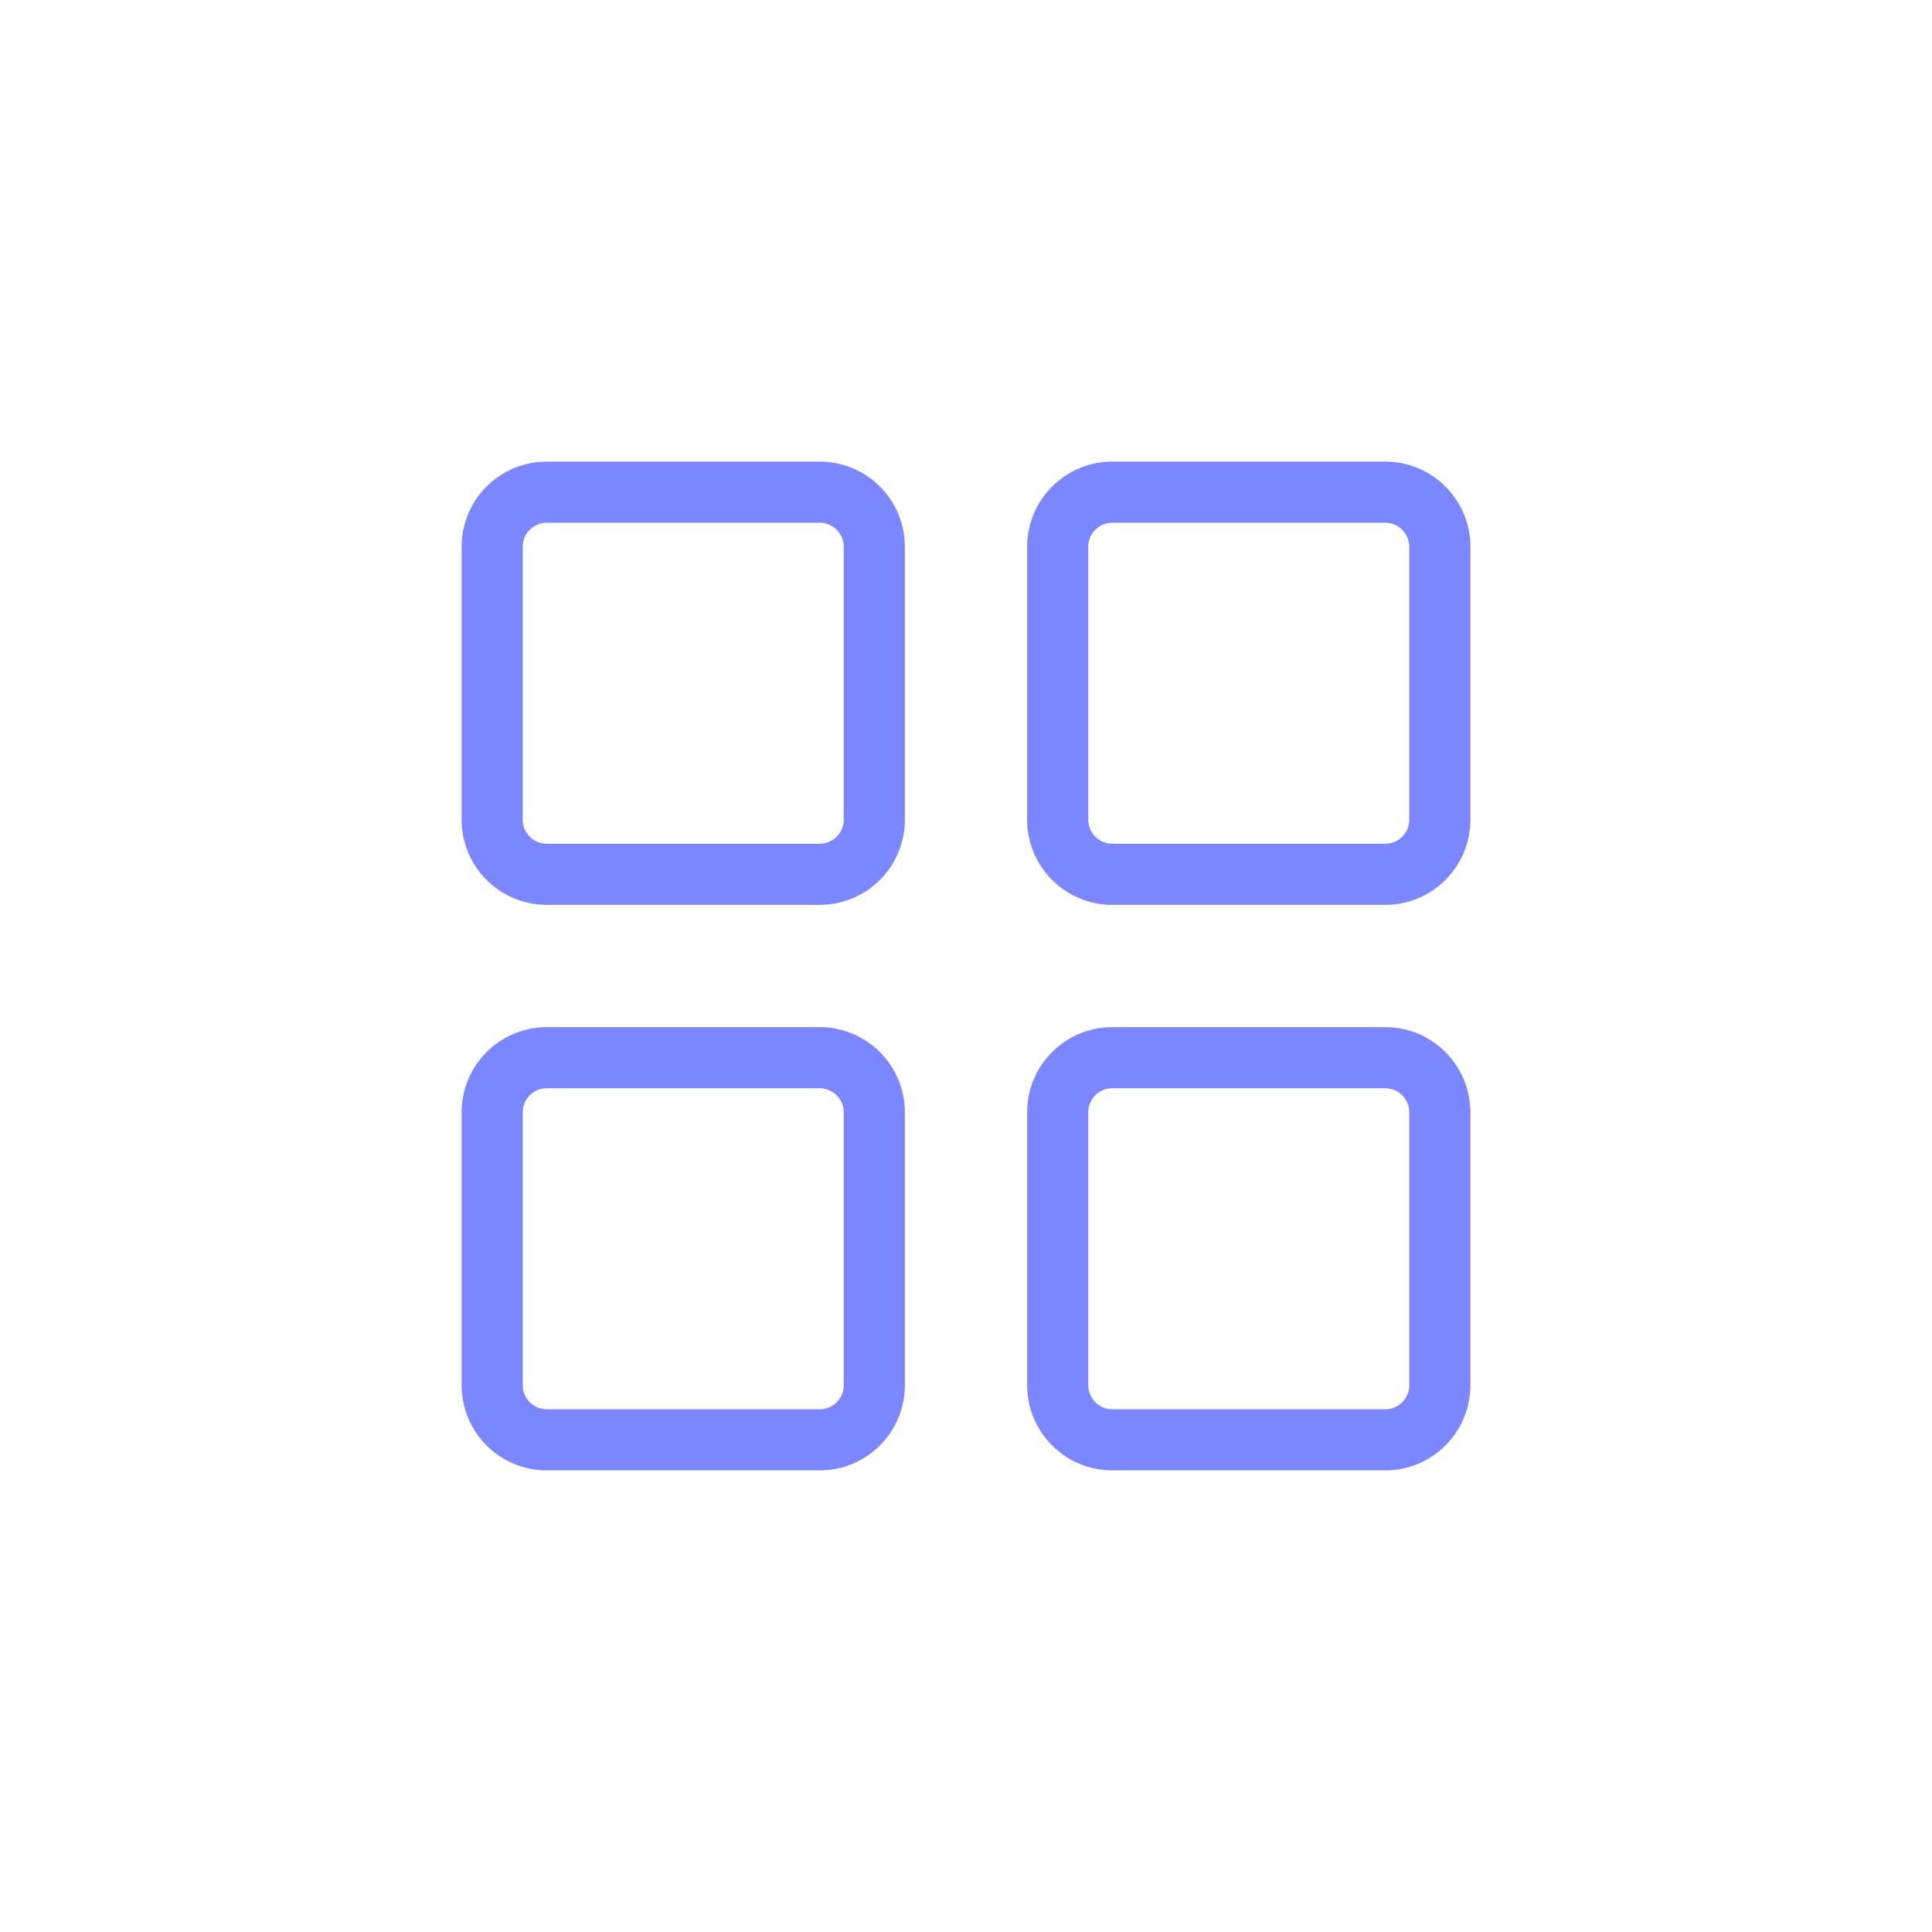
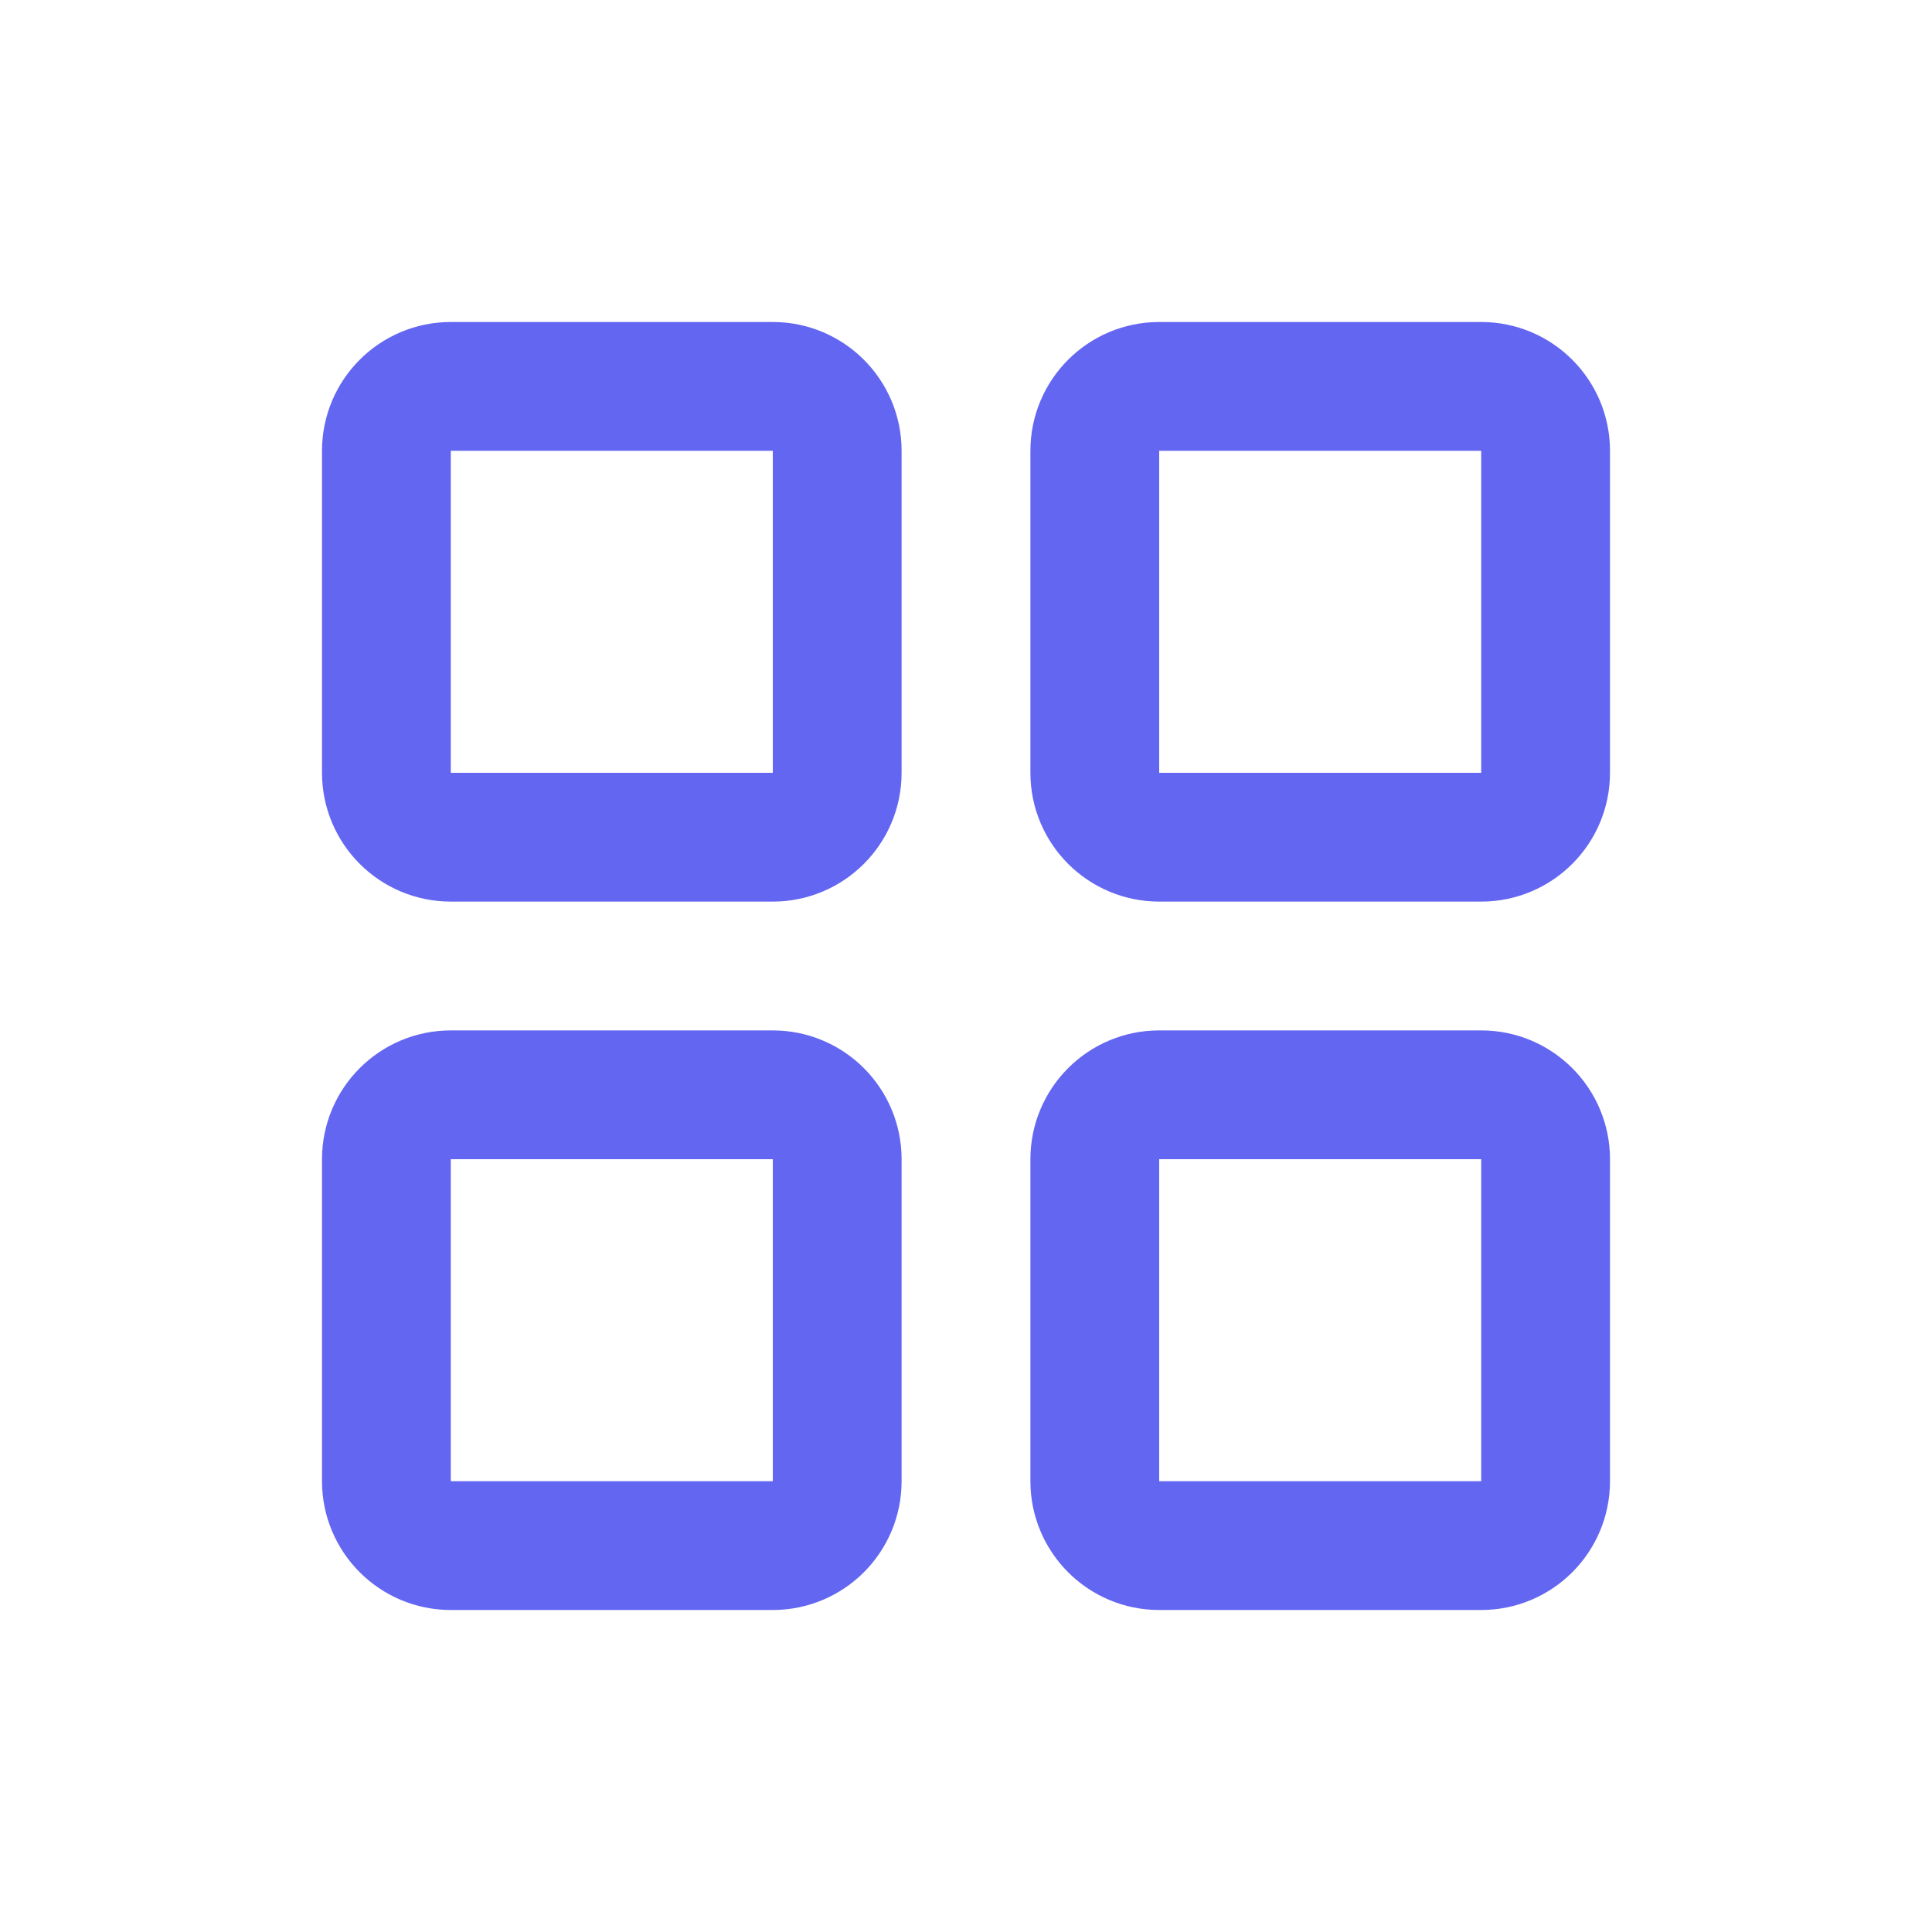
- <svg xmlns="http://www.w3.org/2000/svg" width="632" height="632" viewBox="0 0 632 632" fill="none">
-   <path d="M268.143 161H178.857C168.995 161 161 168.995 161 178.857V268.143C161 278.005 168.995 286 178.857 286H268.143C278.005 286 286 278.005 286 268.143V178.857C286 168.995 278.005 161 268.143 161Z" stroke="#7C86FF" stroke-width="20" stroke-linecap="round" stroke-linejoin="round" />
-   <path d="M453.143 161H363.857C353.995 161 346 168.995 346 178.857V268.143C346 278.005 353.995 286 363.857 286H453.143C463.005 286 471 278.005 471 268.143V178.857C471 168.995 463.005 161 453.143 161Z" stroke="#7C86FF" stroke-width="20" stroke-linecap="round" stroke-linejoin="round" />
-   <path d="M268.143 346H178.857C168.995 346 161 353.995 161 363.857V453.143C161 463.005 168.995 471 178.857 471H268.143C278.005 471 286 463.005 286 453.143V363.857C286 353.995 278.005 346 268.143 346Z" stroke="#7C86FF" stroke-width="20" stroke-linecap="round" stroke-linejoin="round" />
-   <path d="M453.143 346H363.857C353.995 346 346 353.995 346 363.857V453.143C346 463.005 353.995 471 363.857 471H453.143C463.005 471 471 463.005 471 453.143V363.857C471 353.995 463.005 346 453.143 346Z" stroke="#7C86FF" stroke-width="20" stroke-linecap="round" stroke-linejoin="round" />
+ <svg xmlns="http://www.w3.org/2000/svg" width="30" height="30" viewBox="0 0 30 30" fill="none">
+   <path d="M12 6H7C6.448 6 6 6.448 6 7V12C6 12.552 6.448 13 7 13H12C12.552 13 13 12.552 13 12V7C13 6.448 12.552 6 12 6Z" stroke="#6366F1" stroke-width="2" stroke-linecap="round" stroke-linejoin="round" />
+   <path d="M23 6H18C17.448 6 17 6.448 17 7V12C17 12.552 17.448 13 18 13H23C23.552 13 24 12.552 24 12V7C24 6.448 23.552 6 23 6Z" stroke="#6366F1" stroke-width="2" stroke-linecap="round" stroke-linejoin="round" />
+   <path d="M12 17H7C6.448 17 6 17.448 6 18V23C6 23.552 6.448 24 7 24H12C12.552 24 13 23.552 13 23V18C13 17.448 12.552 17 12 17Z" stroke="#6366F1" stroke-width="2" stroke-linecap="round" stroke-linejoin="round" />
+   <path d="M23 17H18C17.448 17 17 17.448 17 18V23C17 23.552 17.448 24 18 24H23C23.552 24 24 23.552 24 23V18C24 17.448 23.552 17 23 17Z" stroke="#6366F1" stroke-width="2" stroke-linecap="round" stroke-linejoin="round" />
</svg>
